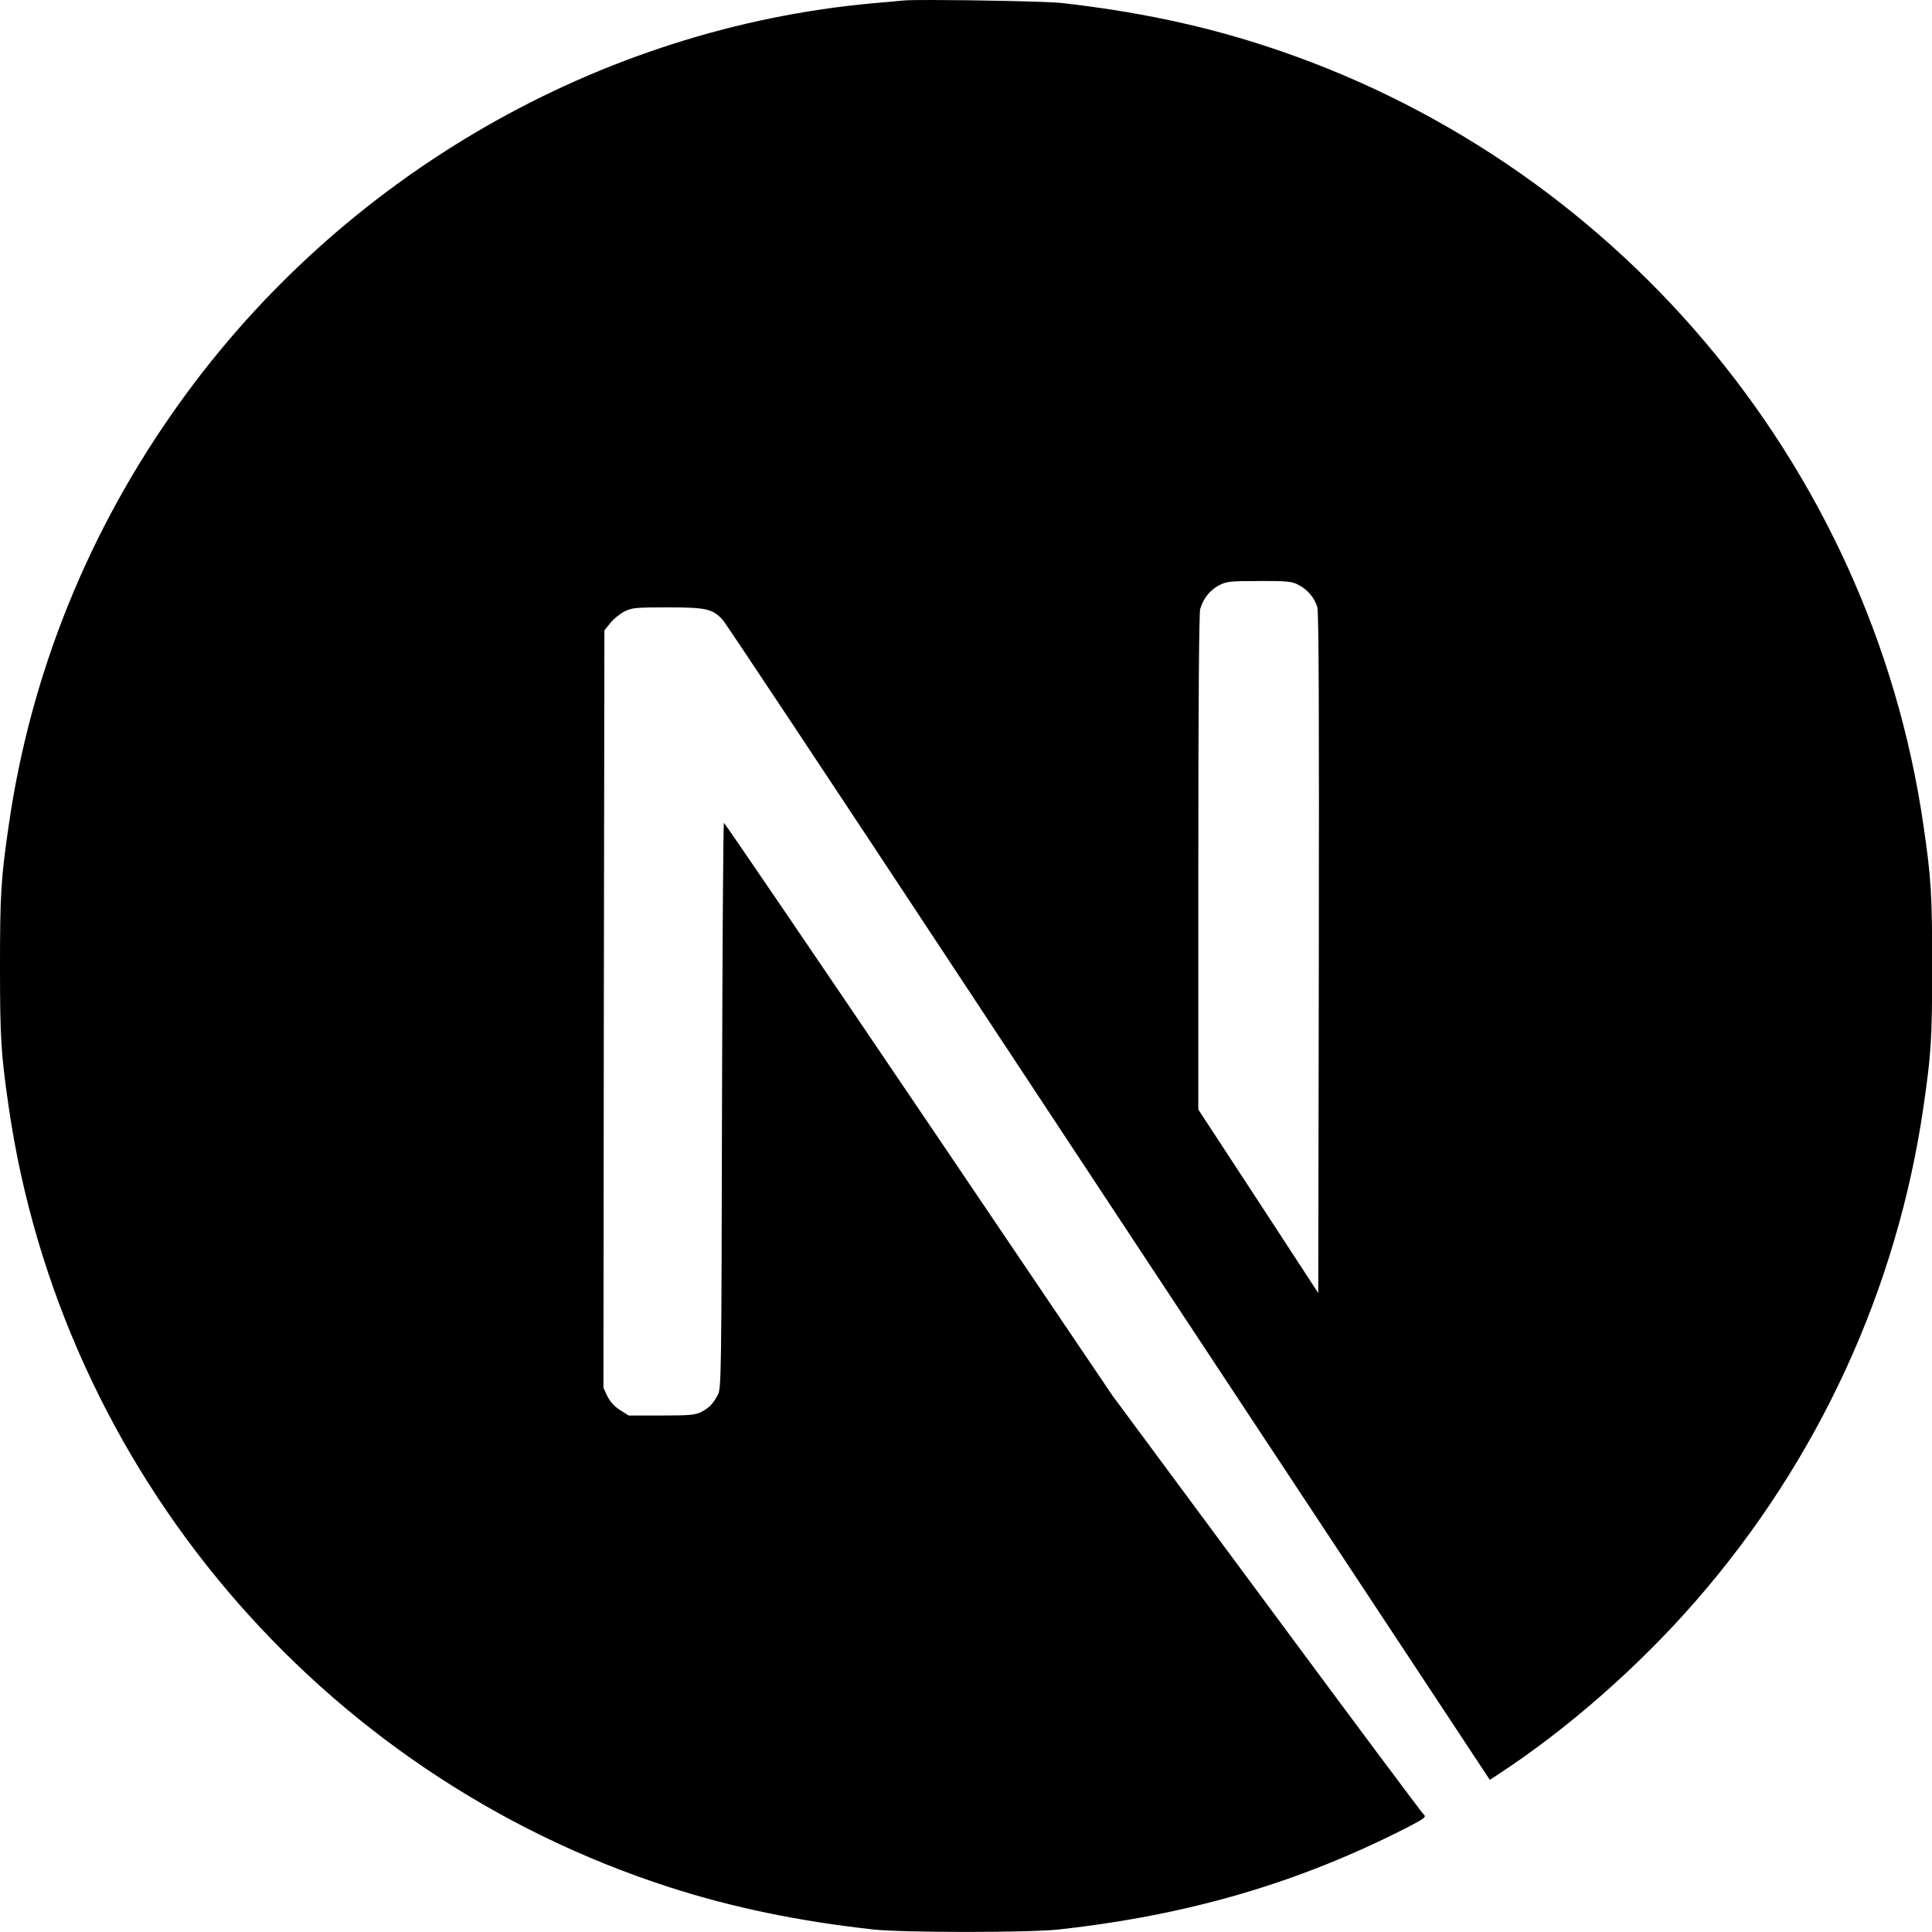
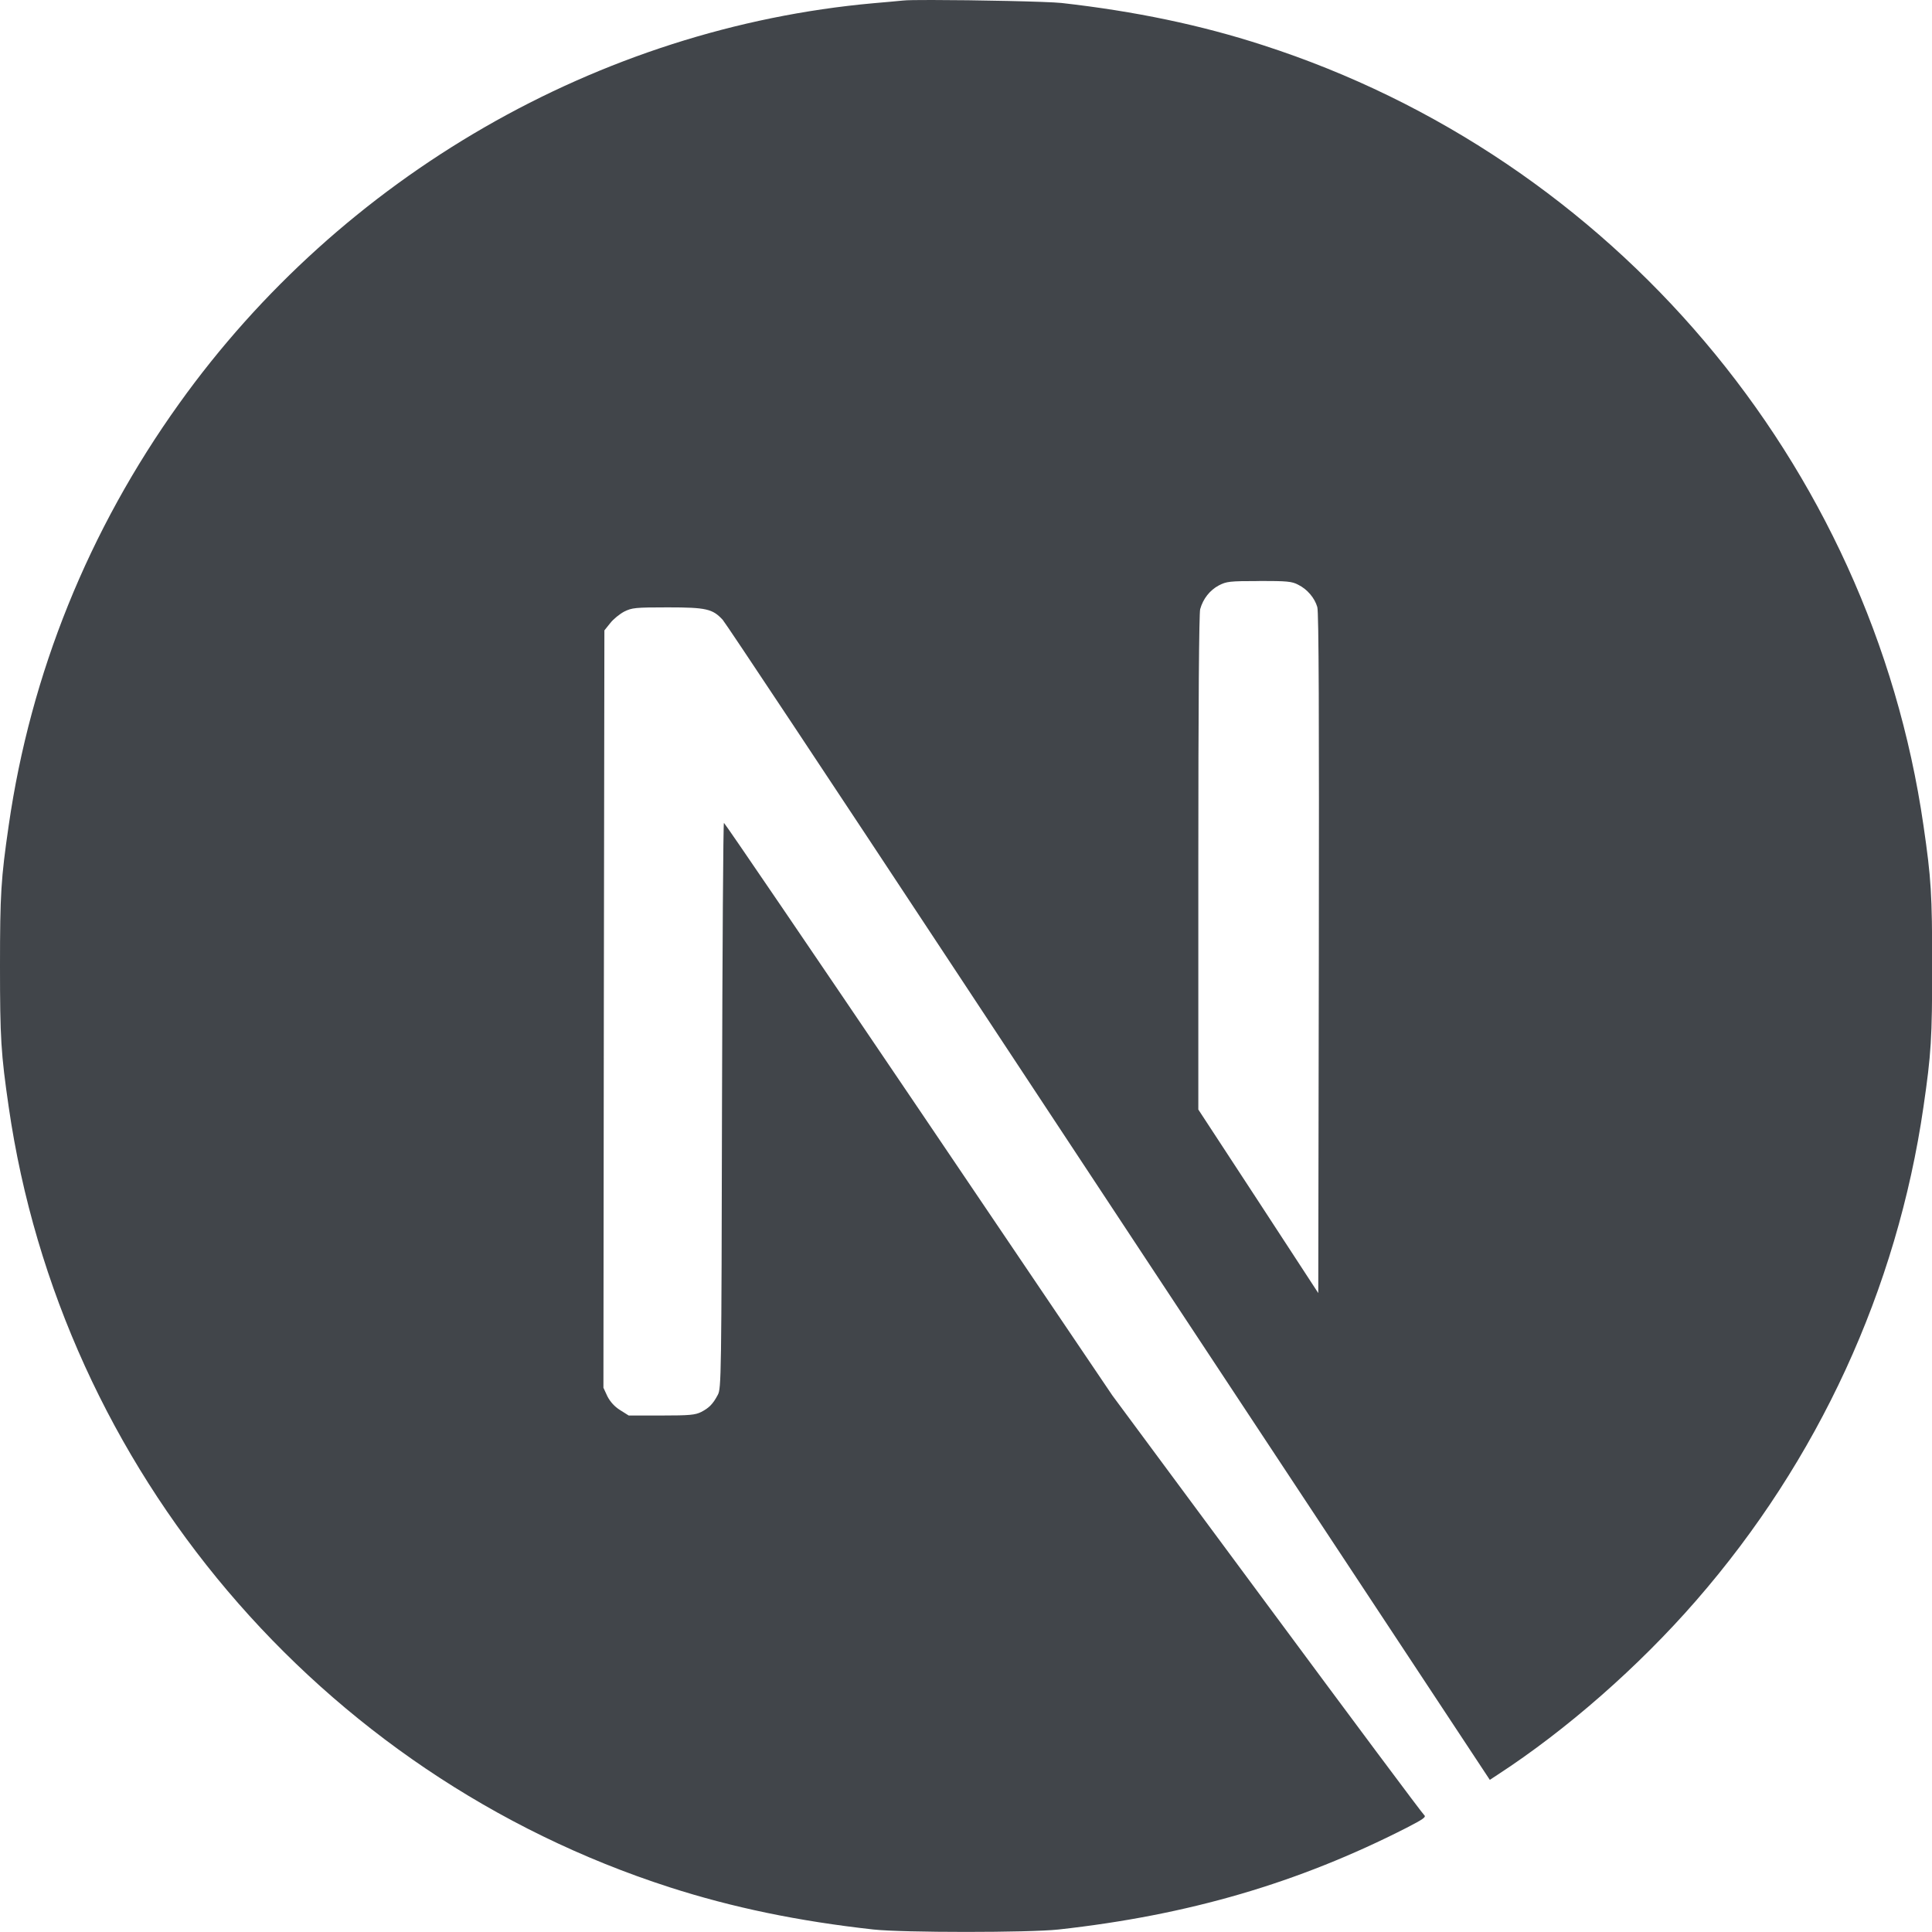
<svg xmlns="http://www.w3.org/2000/svg" role="img" viewBox="0 0 24 24">
-   <path d="M11.572 0c-.176 0-.31.001-.358.007-.052.005-.216.021-.364.033-3.409.307-6.602 2.146-8.624 4.973C1.1 6.584.38 8.367.108 10.255c-.096.659-.108.854-.108 1.747s.012 1.088.108 1.748c.652 4.506 3.859 8.292 8.209 9.694.779.251 1.6.422 2.534.525.364.04 1.935.04 2.299 0 1.612-.178 2.977-.577 4.324-1.264.206-.106.246-.134.218-.157-.019-.014-.899-1.194-1.954-2.62l-1.919-2.592-2.405-3.558c-1.323-1.956-2.412-3.556-2.421-3.556-.009-.003-.019 1.579-.024 3.509-.007 3.38-.009 3.516-.052 3.596-.061.115-.108.162-.206.213-.075.037-.141.044-.495.044h-.406l-.108-.068a.438.438 0 01-.157-.171l-.049-.106.005-4.703.007-4.705.073-.091c.038-.049.117-.113.174-.143.096-.047.134-.052.54-.052.479 0 .558.019.683.155.035.038 1.337 1.999 2.895 4.361a10760.433 10760.433 0 004.734 7.171l1.9 2.878.096-.063c.852-.554 1.752-1.342 2.466-2.163 1.518-1.743 2.496-3.868 2.825-6.134.096-.659.108-.854.108-1.748 0-.894-.012-1.088-.108-1.748-.652-4.506-3.859-8.292-8.209-9.694-.767-.249-1.584-.42-2.498-.523-.169-.018-1.083-.037-1.612-.037zm4.069 7.217c.347 0 .408.005.486.047.113.056.204.164.237.277.019.061.023 1.365.019 4.304l-.007 4.218-.744-1.14-.746-1.14v-3.066c0-1.982.009-3.096.023-3.15.037-.131.12-.235.232-.295.096-.049.131-.054.5-.054z" />
+   <path fill="#41454A" d="M11.572 0c-.176 0-.31.001-.358.007-.052.005-.216.021-.364.033-3.409.307-6.602 2.146-8.624 4.973C1.1 6.584.38 8.367.108 10.255c-.096.659-.108.854-.108 1.747s.012 1.088.108 1.748c.652 4.506 3.859 8.292 8.209 9.694.779.251 1.6.422 2.534.525.364.04 1.935.04 2.299 0 1.612-.178 2.977-.577 4.324-1.264.206-.106.246-.134.218-.157-.019-.014-.899-1.194-1.954-2.62l-1.919-2.592-2.405-3.558c-1.323-1.956-2.412-3.556-2.421-3.556-.009-.003-.019 1.579-.024 3.509-.007 3.38-.009 3.516-.052 3.596-.061.115-.108.162-.206.213-.075.037-.141.044-.495.044h-.406l-.108-.068a.438.438 0 01-.157-.171l-.049-.106.005-4.703.007-4.705.073-.091c.038-.049.117-.113.174-.143.096-.047.134-.052.54-.052.479 0 .558.019.683.155.035.038 1.337 1.999 2.895 4.361a10760.433 10760.433 0 004.734 7.171l1.9 2.878.096-.063c.852-.554 1.752-1.342 2.466-2.163 1.518-1.743 2.496-3.868 2.825-6.134.096-.659.108-.854.108-1.748 0-.894-.012-1.088-.108-1.748-.652-4.506-3.859-8.292-8.209-9.694-.767-.249-1.584-.42-2.498-.523-.169-.018-1.083-.037-1.612-.037zm4.069 7.217c.347 0 .408.005.486.047.113.056.204.164.237.277.019.061.023 1.365.019 4.304l-.007 4.218-.744-1.14-.746-1.14v-3.066c0-1.982.009-3.096.023-3.15.037-.131.12-.235.232-.295.096-.049.131-.054.5-.054z" />
</svg>
